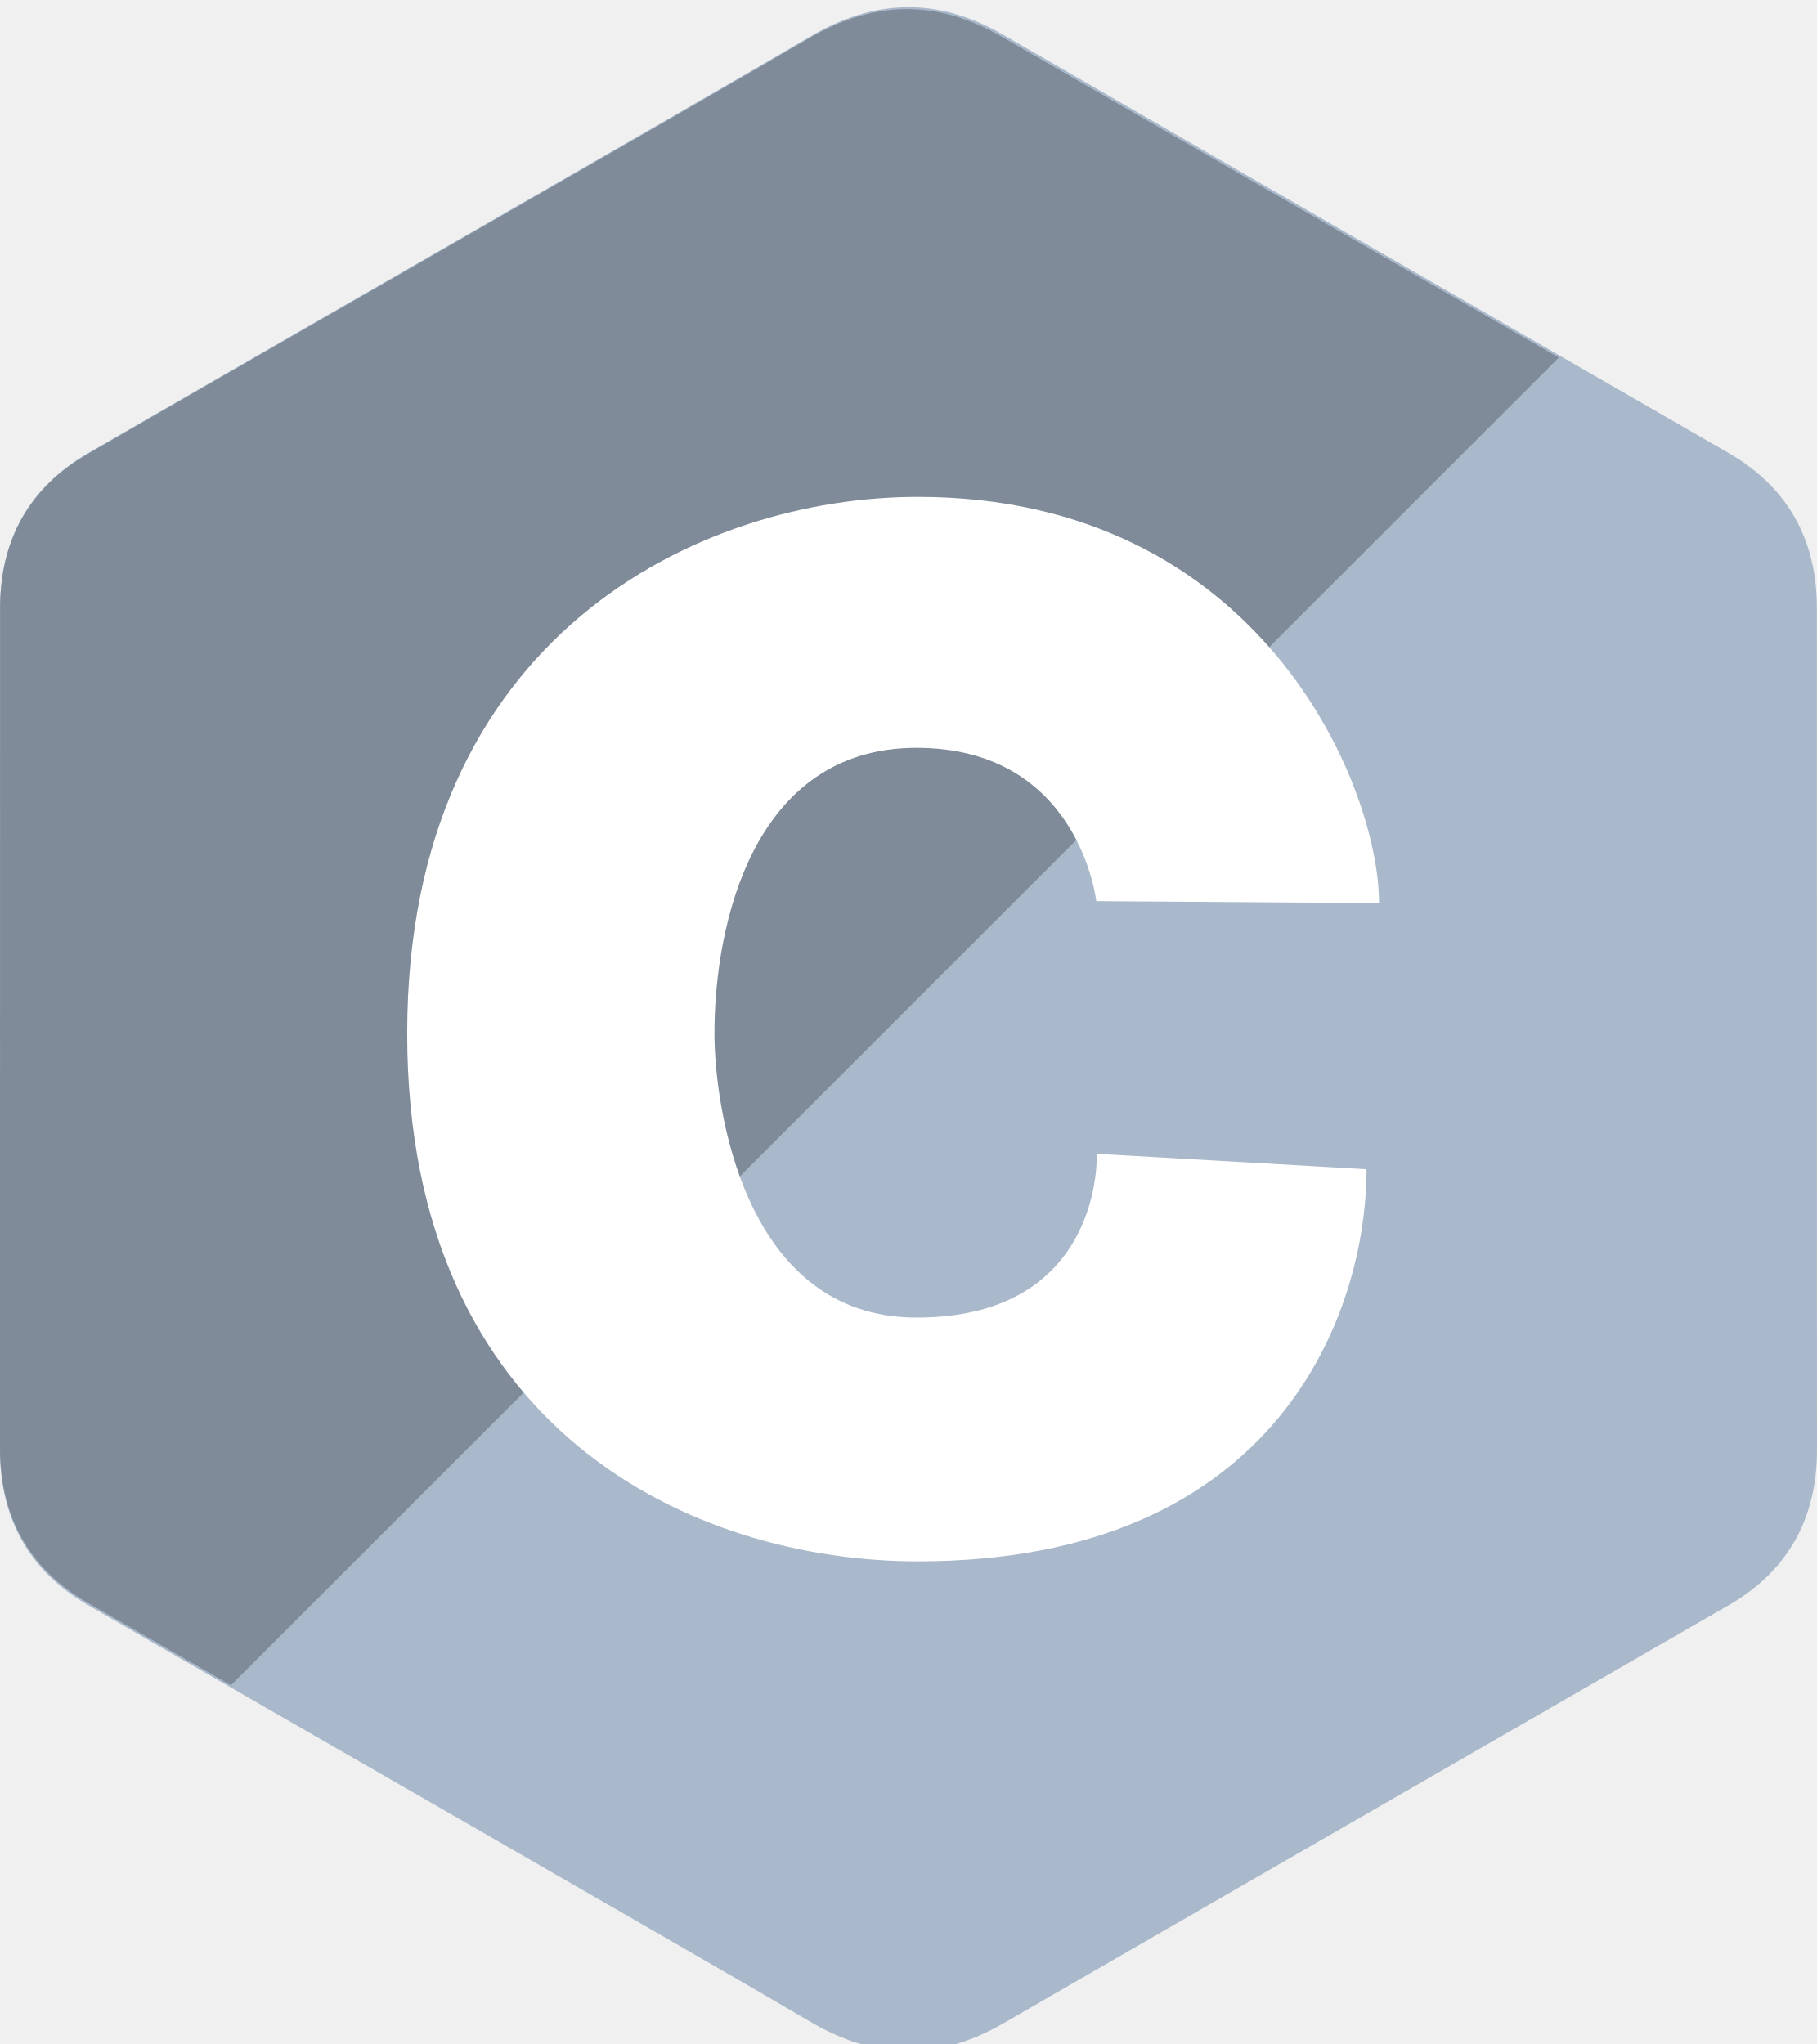
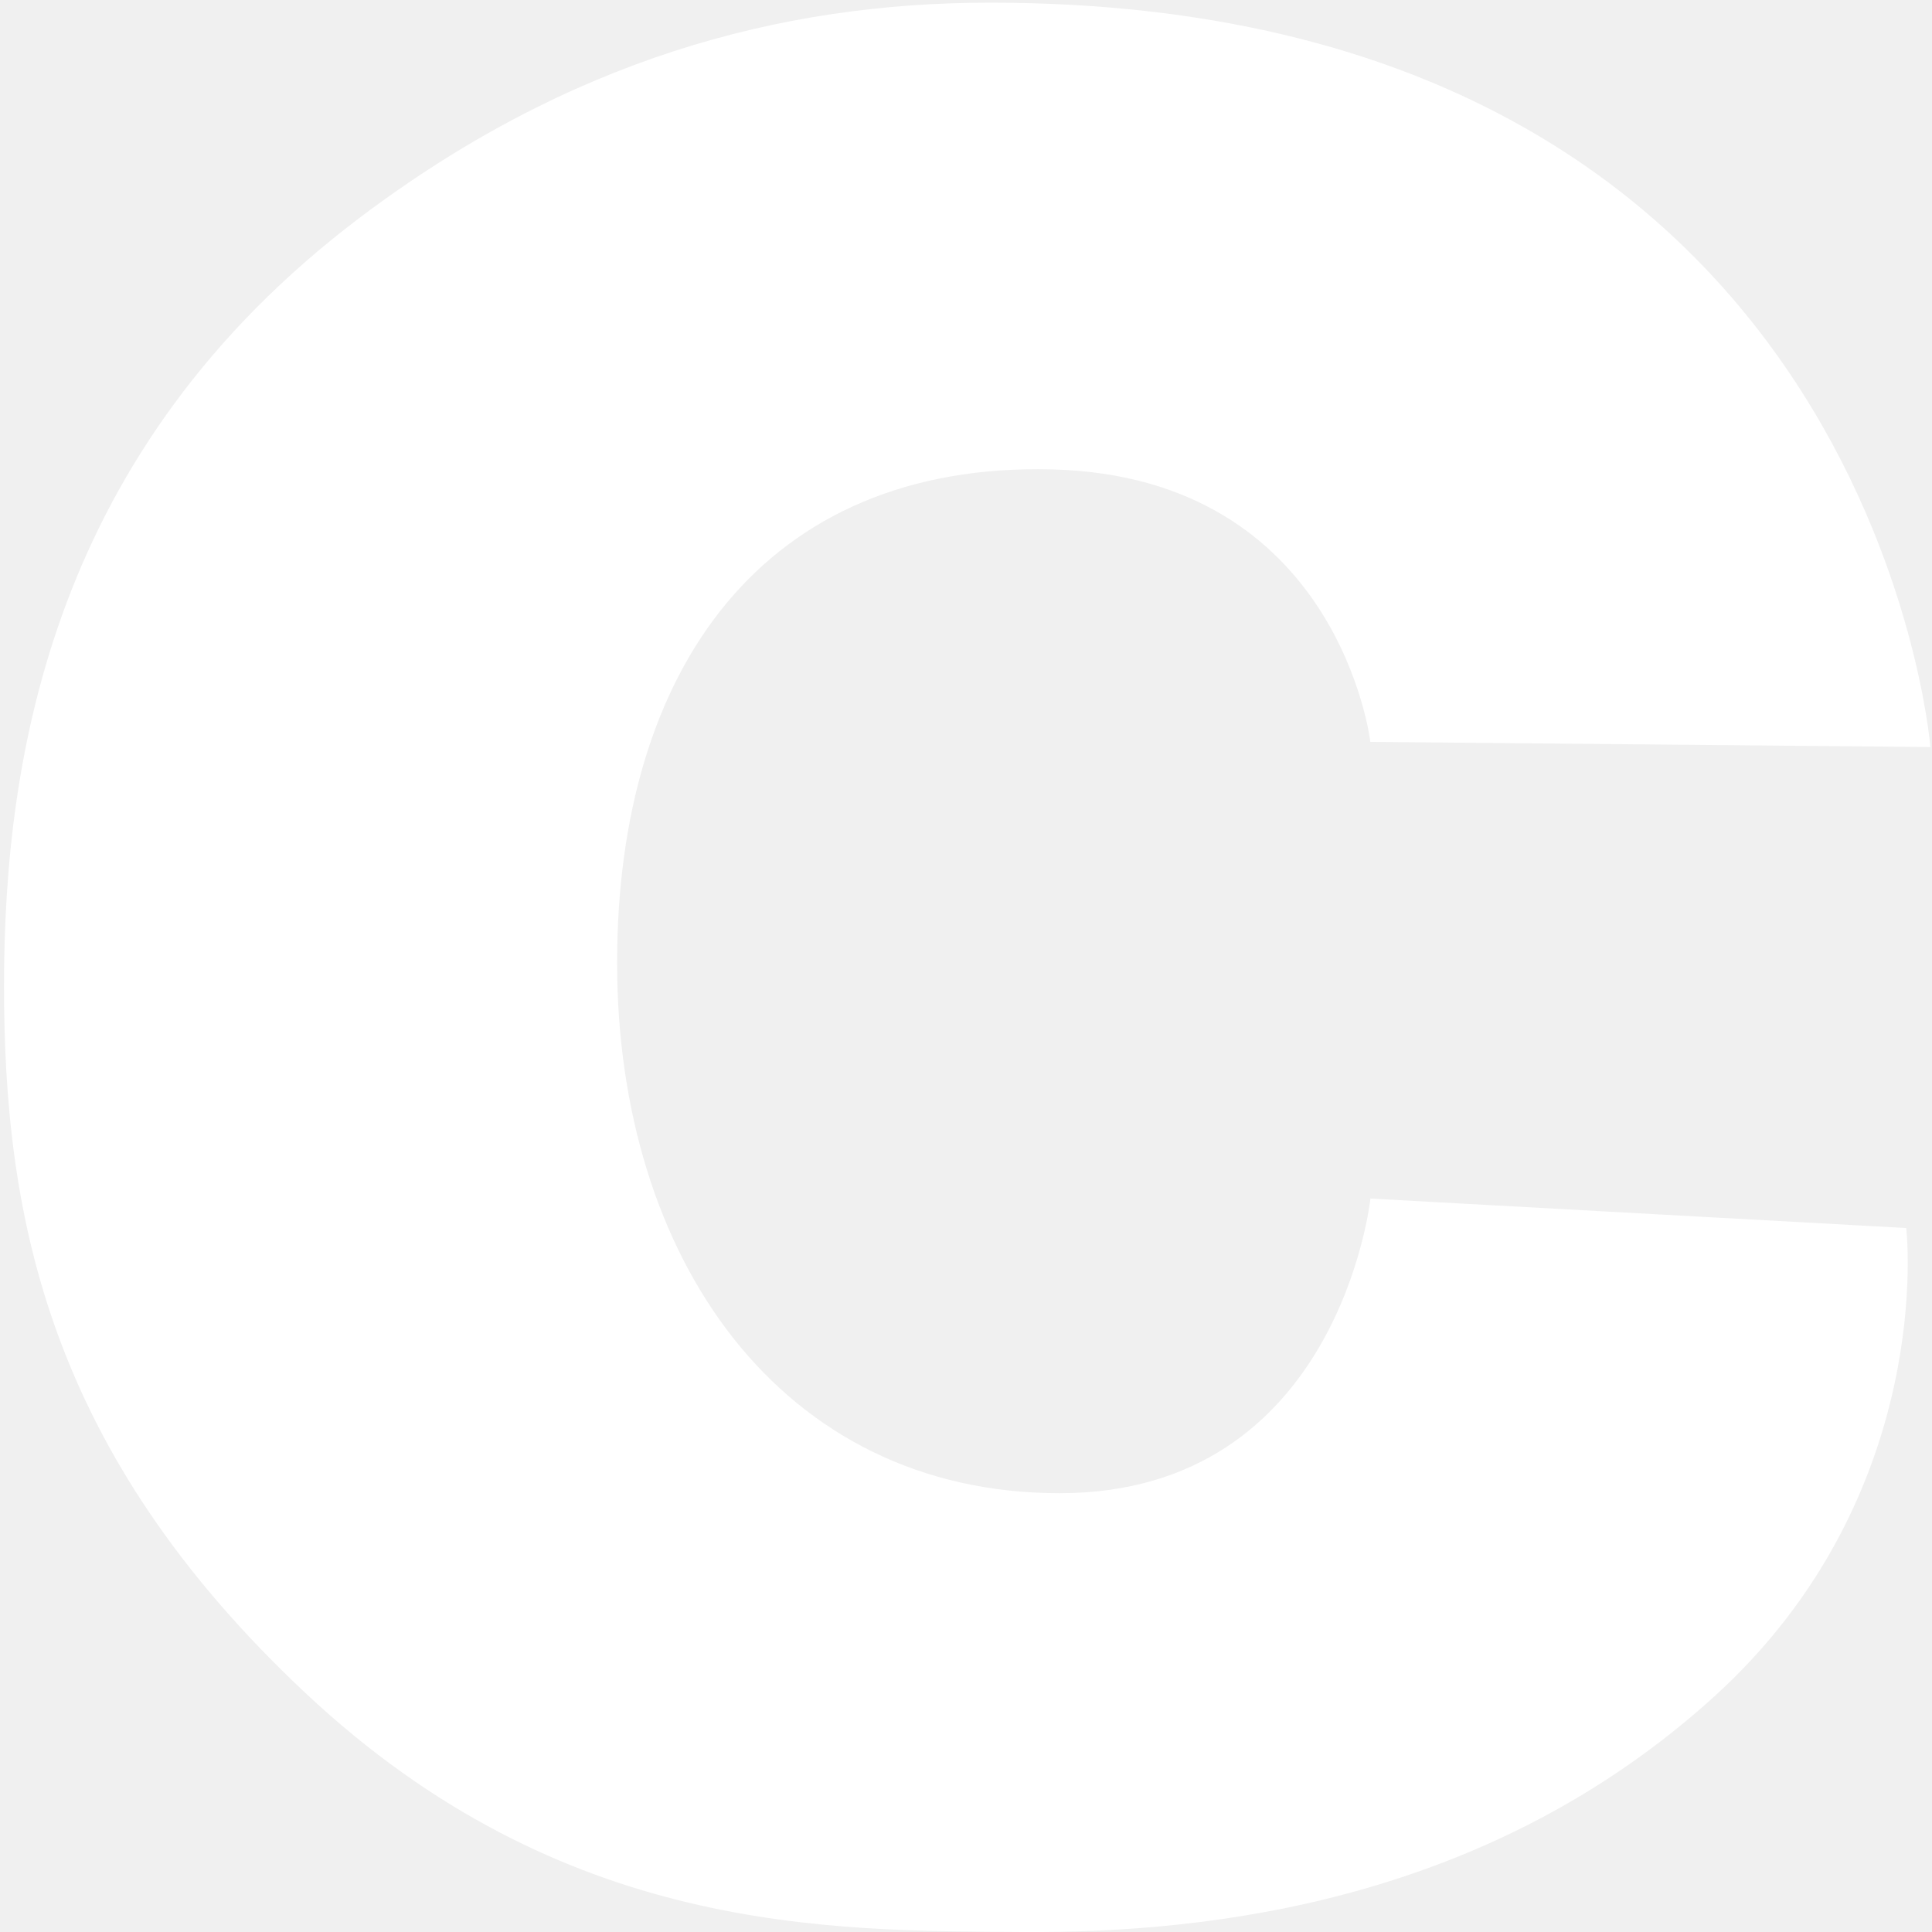
- <svg xmlns="http://www.w3.org/2000/svg" width="2222" height="2500" viewBox="0 0 256 288" preserveAspectRatio="xMidYMid">
-   <path d="M255.987 85.672c-.002-4.843-1.037-9.122-3.129-12.794-2.055-3.612-5.134-6.638-9.262-9.032-34.081-19.67-68.195-39.28-102.264-58.97-9.185-5.307-18.091-5.114-27.208.27-13.565 8.008-81.481 46.956-101.719 58.689C4.071 68.665.015 76.056.013 85.663 0 125.221.013 164.777 0 204.336c.002 4.736.993 8.932 2.993 12.55 2.056 3.72 5.177 6.83 9.401 9.278 20.239 11.733 88.164 50.678 101.726 58.688 9.121 5.387 18.027 5.579 27.215.27 34.07-19.691 68.186-39.3 102.272-58.97 4.224-2.447 7.345-5.559 9.401-9.276 1.997-3.618 2.99-7.814 2.992-12.551 0 0 0-79.094-.013-118.653" fill="#A9B9CB" />
-   <path d="M141.101 5.134c-9.17-5.294-18.061-5.101-27.163.269C100.395 13.39 32.59 52.237 12.385 63.94 4.064 68.757.015 76.129.013 85.711 0 125.166.013 164.62 0 204.076c.002 4.724.991 8.909 2.988 12.517 2.053 3.711 5.169 6.813 9.386 9.254a9008.51 9008.51 0 0 0 20.159 11.62L219.625 50.375c-26.178-15.074-52.363-30.136-78.524-45.241" fill="#7F8B99" />
-   <path d="M154.456 126.968l39.839.281c0-16.599-16.802-57.249-64.973-57.249-30.691 0-71.951 19.512-71.951 75.61 0 56.097 40.447 74.39 71.951 74.39 51.017 0 63.21-35.302 63.21-55.252l-38.007-2.173s1.017 23.075-25.406 23.075c-24.39 0-28.46-29.878-28.46-40.04 0-15.447 5.493-40.244 28.46-40.244 22.968 0 25.337 21.602 25.337 21.602" fill="#FFF" />
+ <svg xmlns="http://www.w3.org/2000/svg" role="img" viewBox="0 0 24 24" fill="white">
+   <path d="M17.023 9.216s-.386-3.293-3.955-3.385c-3.57-.091-5.402 2.47-5.402 6.13 0 3.66 2.026 6.588 5.498 6.588 3.473 0 3.86-3.66 3.86-3.66l6.656.366s.391 3.306-2.394 5.828C18.5 23.605 15.082 24.017 12.694 24c-2.388-.018-5.698.034-8.9-2.969C.595 18.03.05 15.113.05 12.248c0-2.866.607-6.661 4.414-9.54C7.05.754 9.673.033 12.296.033 23.246.032 23.98 9.28 23.98 9.28z" />
</svg>
